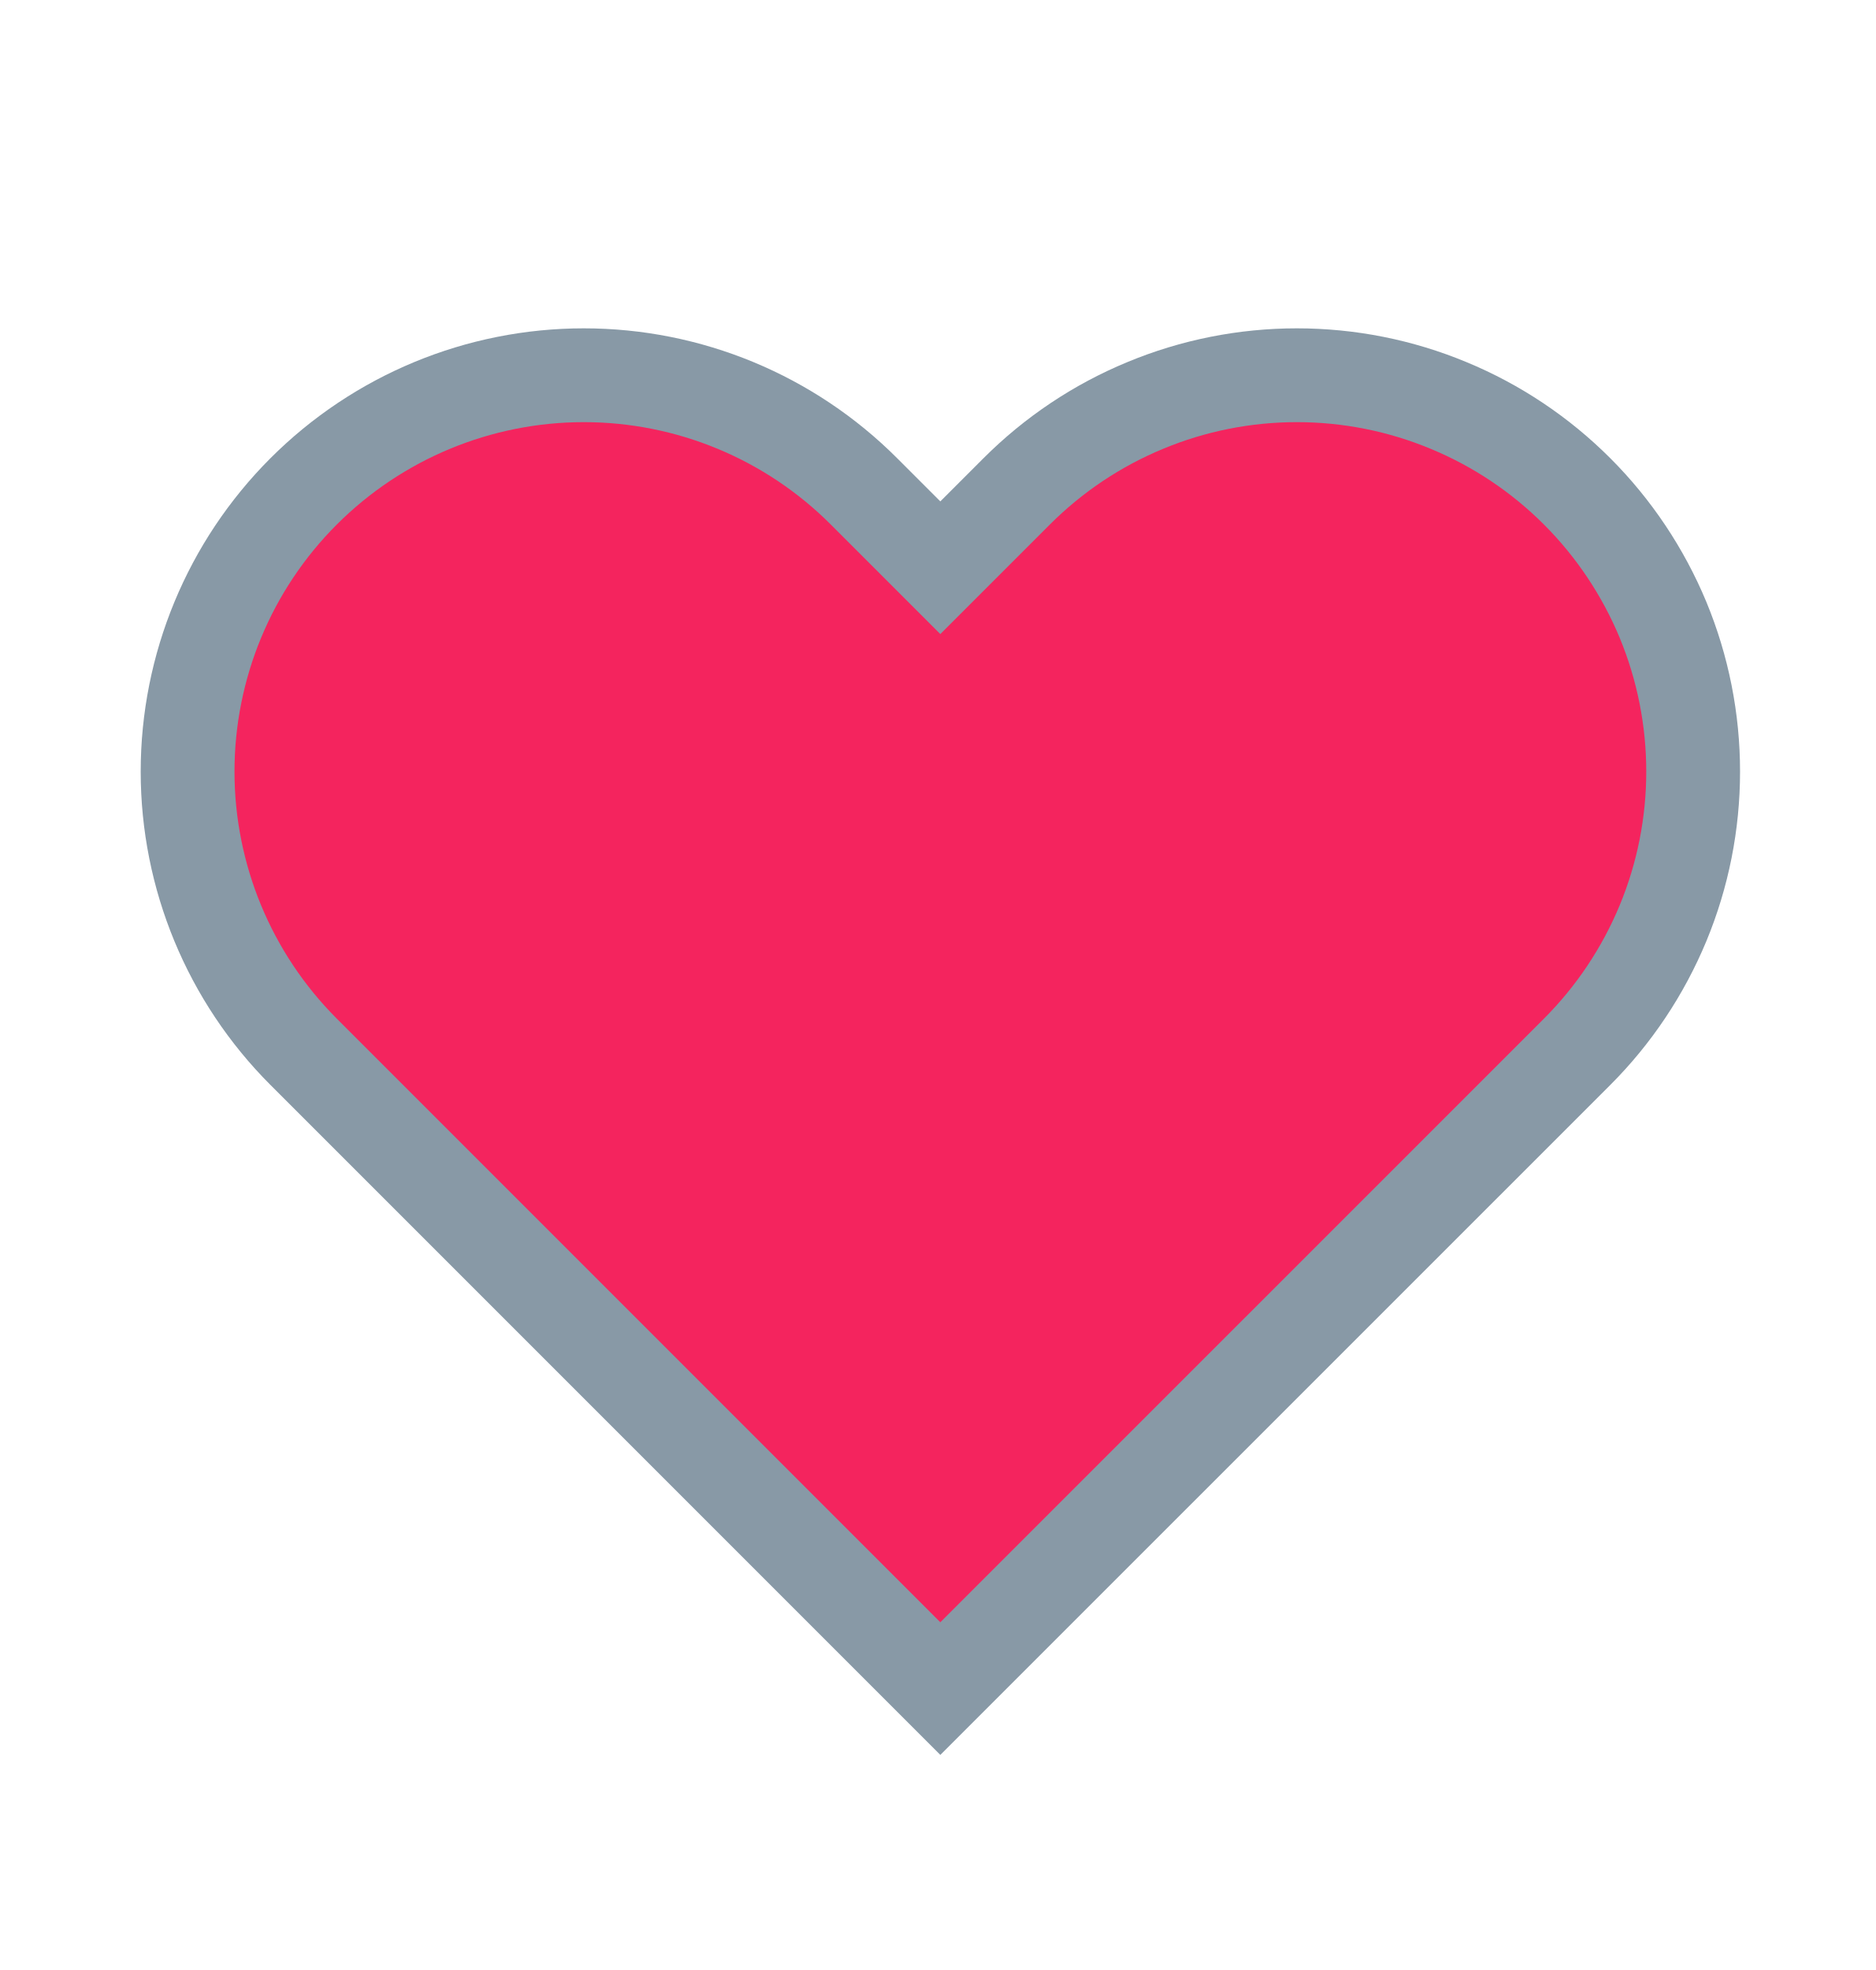
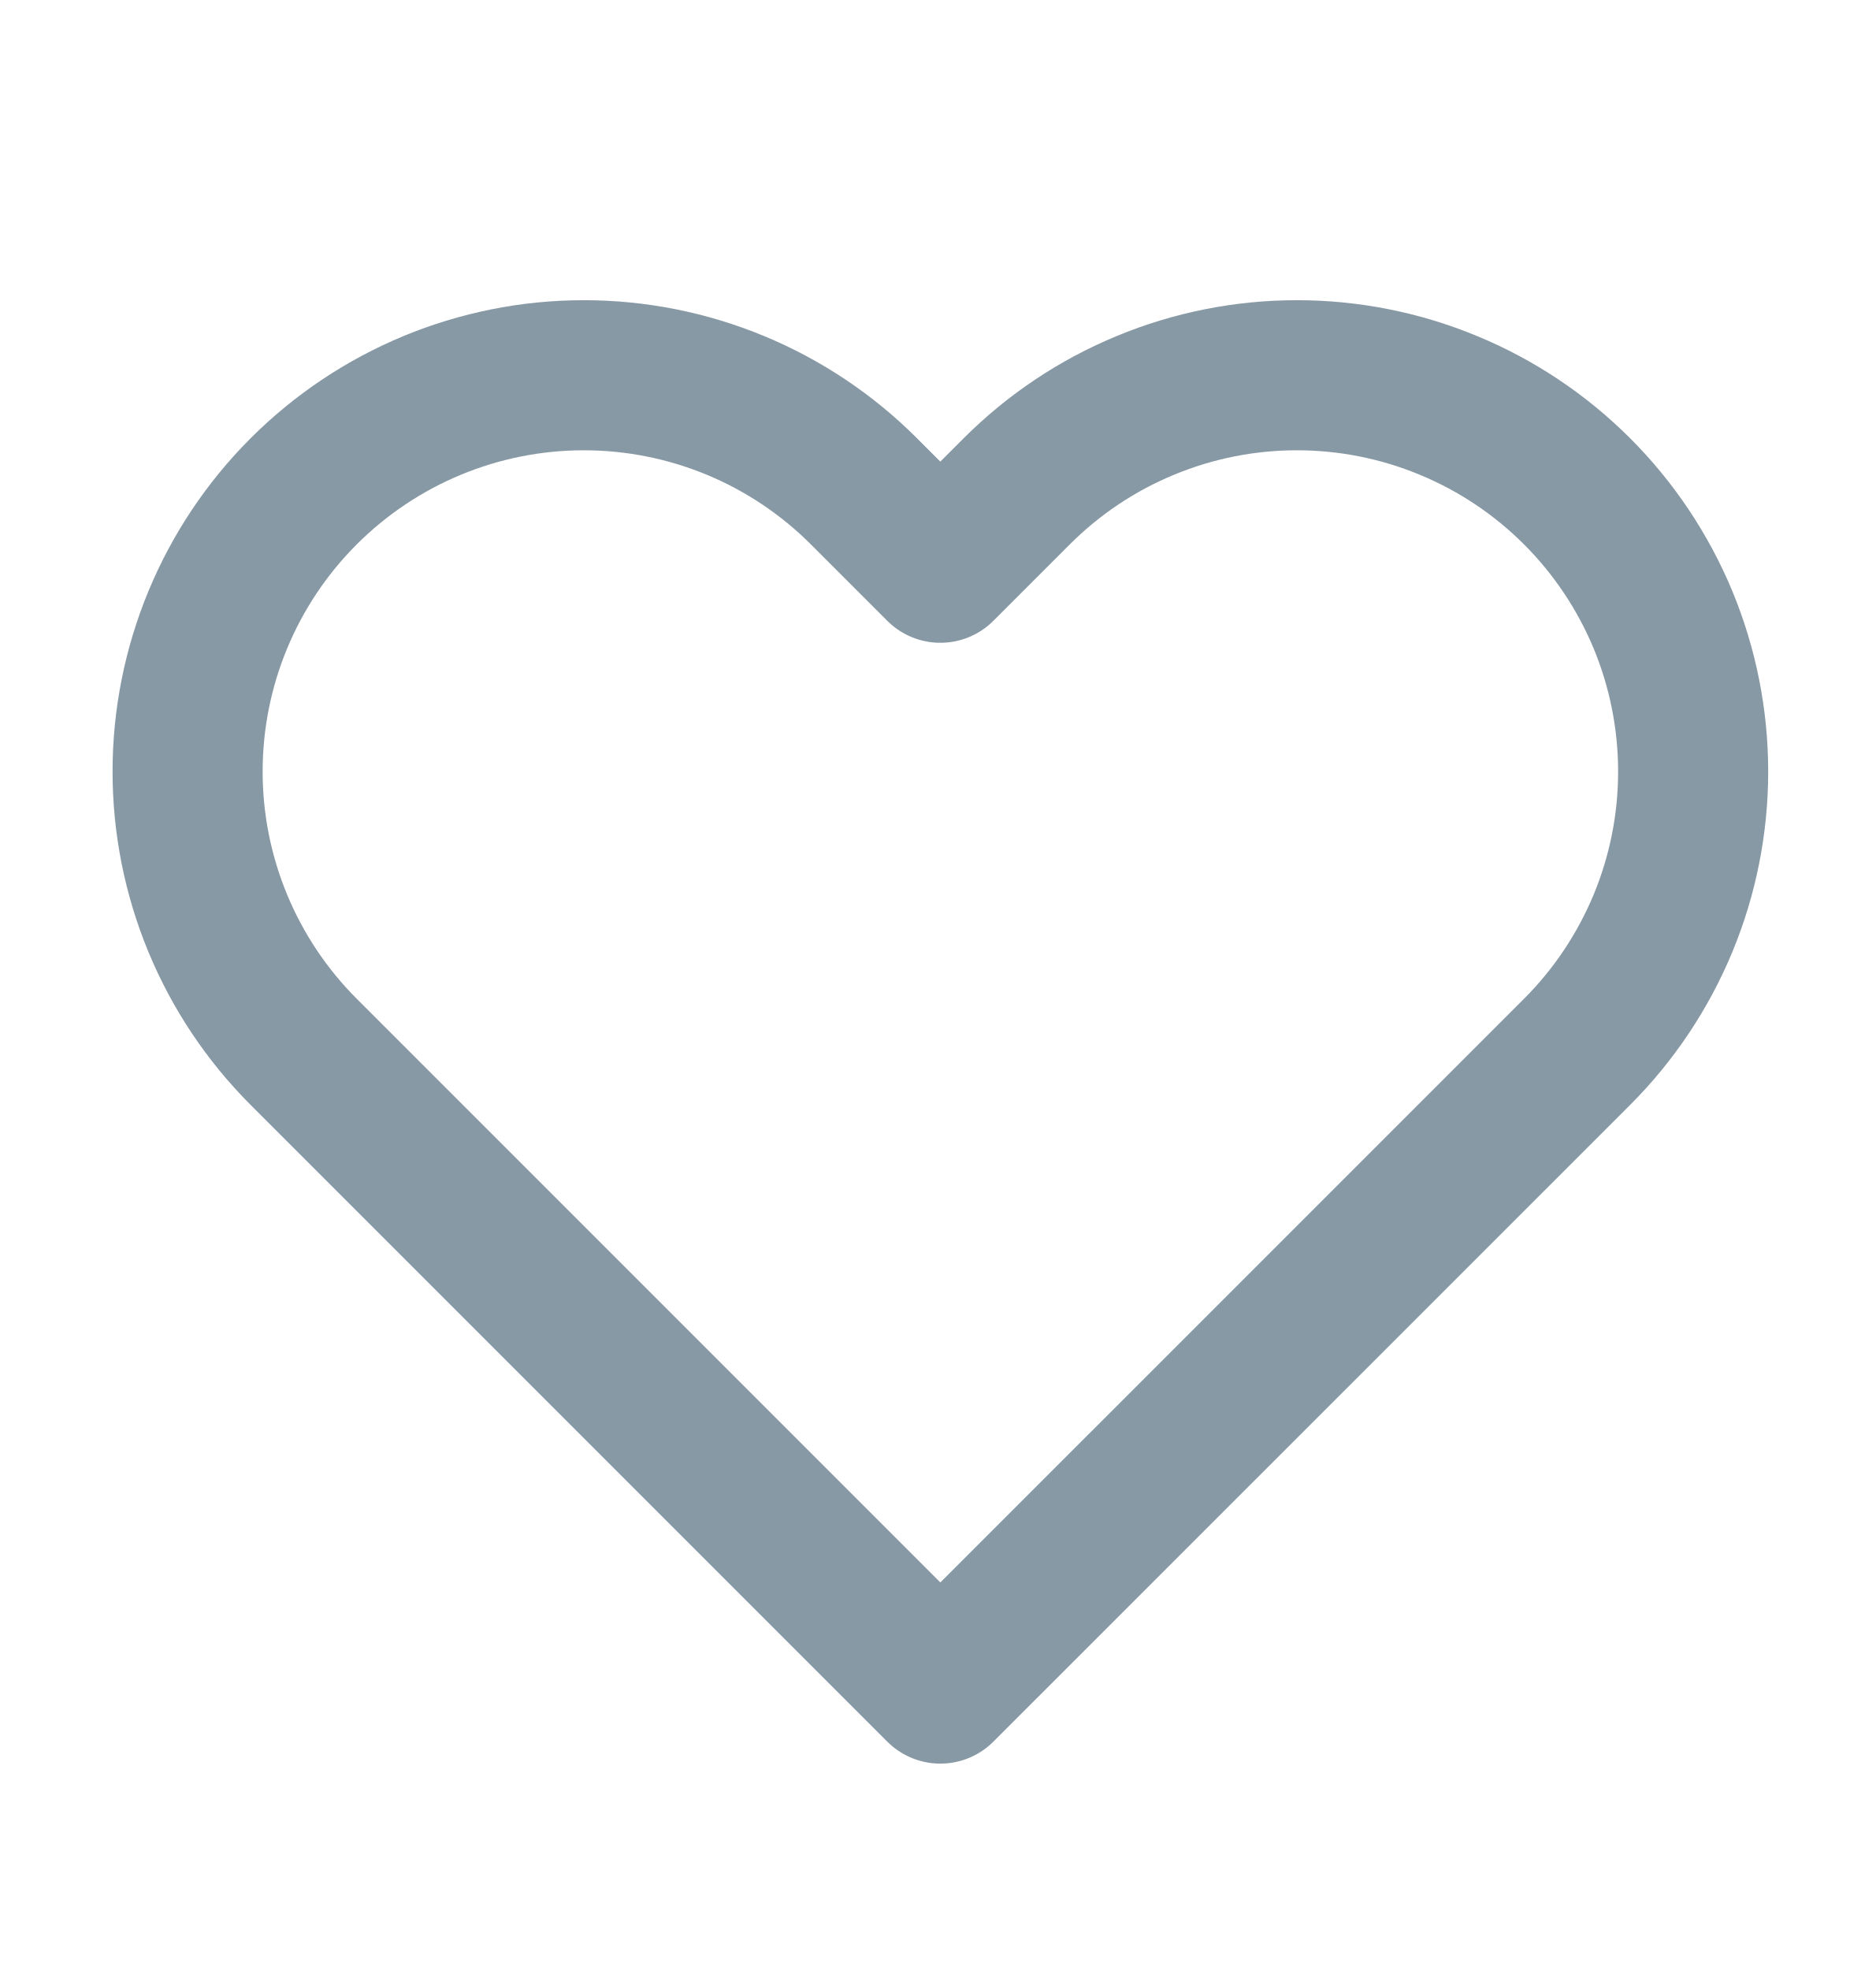
<svg xmlns="http://www.w3.org/2000/svg" width="20" height="21" viewBox="0 0 20 21" fill="none">
-   <path d="M16.814 5.238C16.421 4.845 15.956 4.534 15.443 4.322C14.931 4.109 14.381 4 13.826 4C13.272 4 12.722 4.109 12.21 4.322C11.697 4.534 11.232 4.845 10.839 5.238L10.025 6.052L9.211 5.238C8.419 4.445 7.345 4 6.224 4C5.104 4 4.03 4.445 3.237 5.238C2.445 6.03 2 7.104 2 8.225C2 9.345 2.445 10.42 3.237 11.212L4.051 12.026L10.025 18L16 12.026L16.814 11.212C17.206 10.82 17.517 10.354 17.73 9.841C17.942 9.329 18.051 8.78 18.051 8.225C18.051 7.67 17.942 7.121 17.73 6.608C17.517 6.096 17.206 5.63 16.814 5.238V5.238Z" fill="#F4245E" stroke="#8899A6" strokeWidth="1.9" strokeLinecap="round" strokeLinejoin="round" />
+   <path d="M16.814 5.238C16.421 4.845 15.956 4.534 15.443 4.322C14.931 4.109 14.381 4 13.826 4C13.272 4 12.722 4.109 12.21 4.322C11.697 4.534 11.232 4.845 10.839 5.238L10.025 6.052L9.211 5.238C8.419 4.445 7.345 4 6.224 4C5.104 4 4.03 4.445 3.237 5.238C2.445 6.03 2 7.104 2 8.225C2 9.345 2.445 10.42 3.237 11.212L4.051 12.026L10.025 18L16 12.026L16.814 11.212C17.206 10.82 17.517 10.354 17.73 9.841C17.942 9.329 18.051 8.78 18.051 8.225C18.051 7.67 17.942 7.121 17.73 6.608C17.517 6.096 17.206 5.63 16.814 5.238V5.238Z" stroke="#8899A6" stroke-width="1.6" stroke-linecap="round" stroke-linejoin="round" />
</svg>
